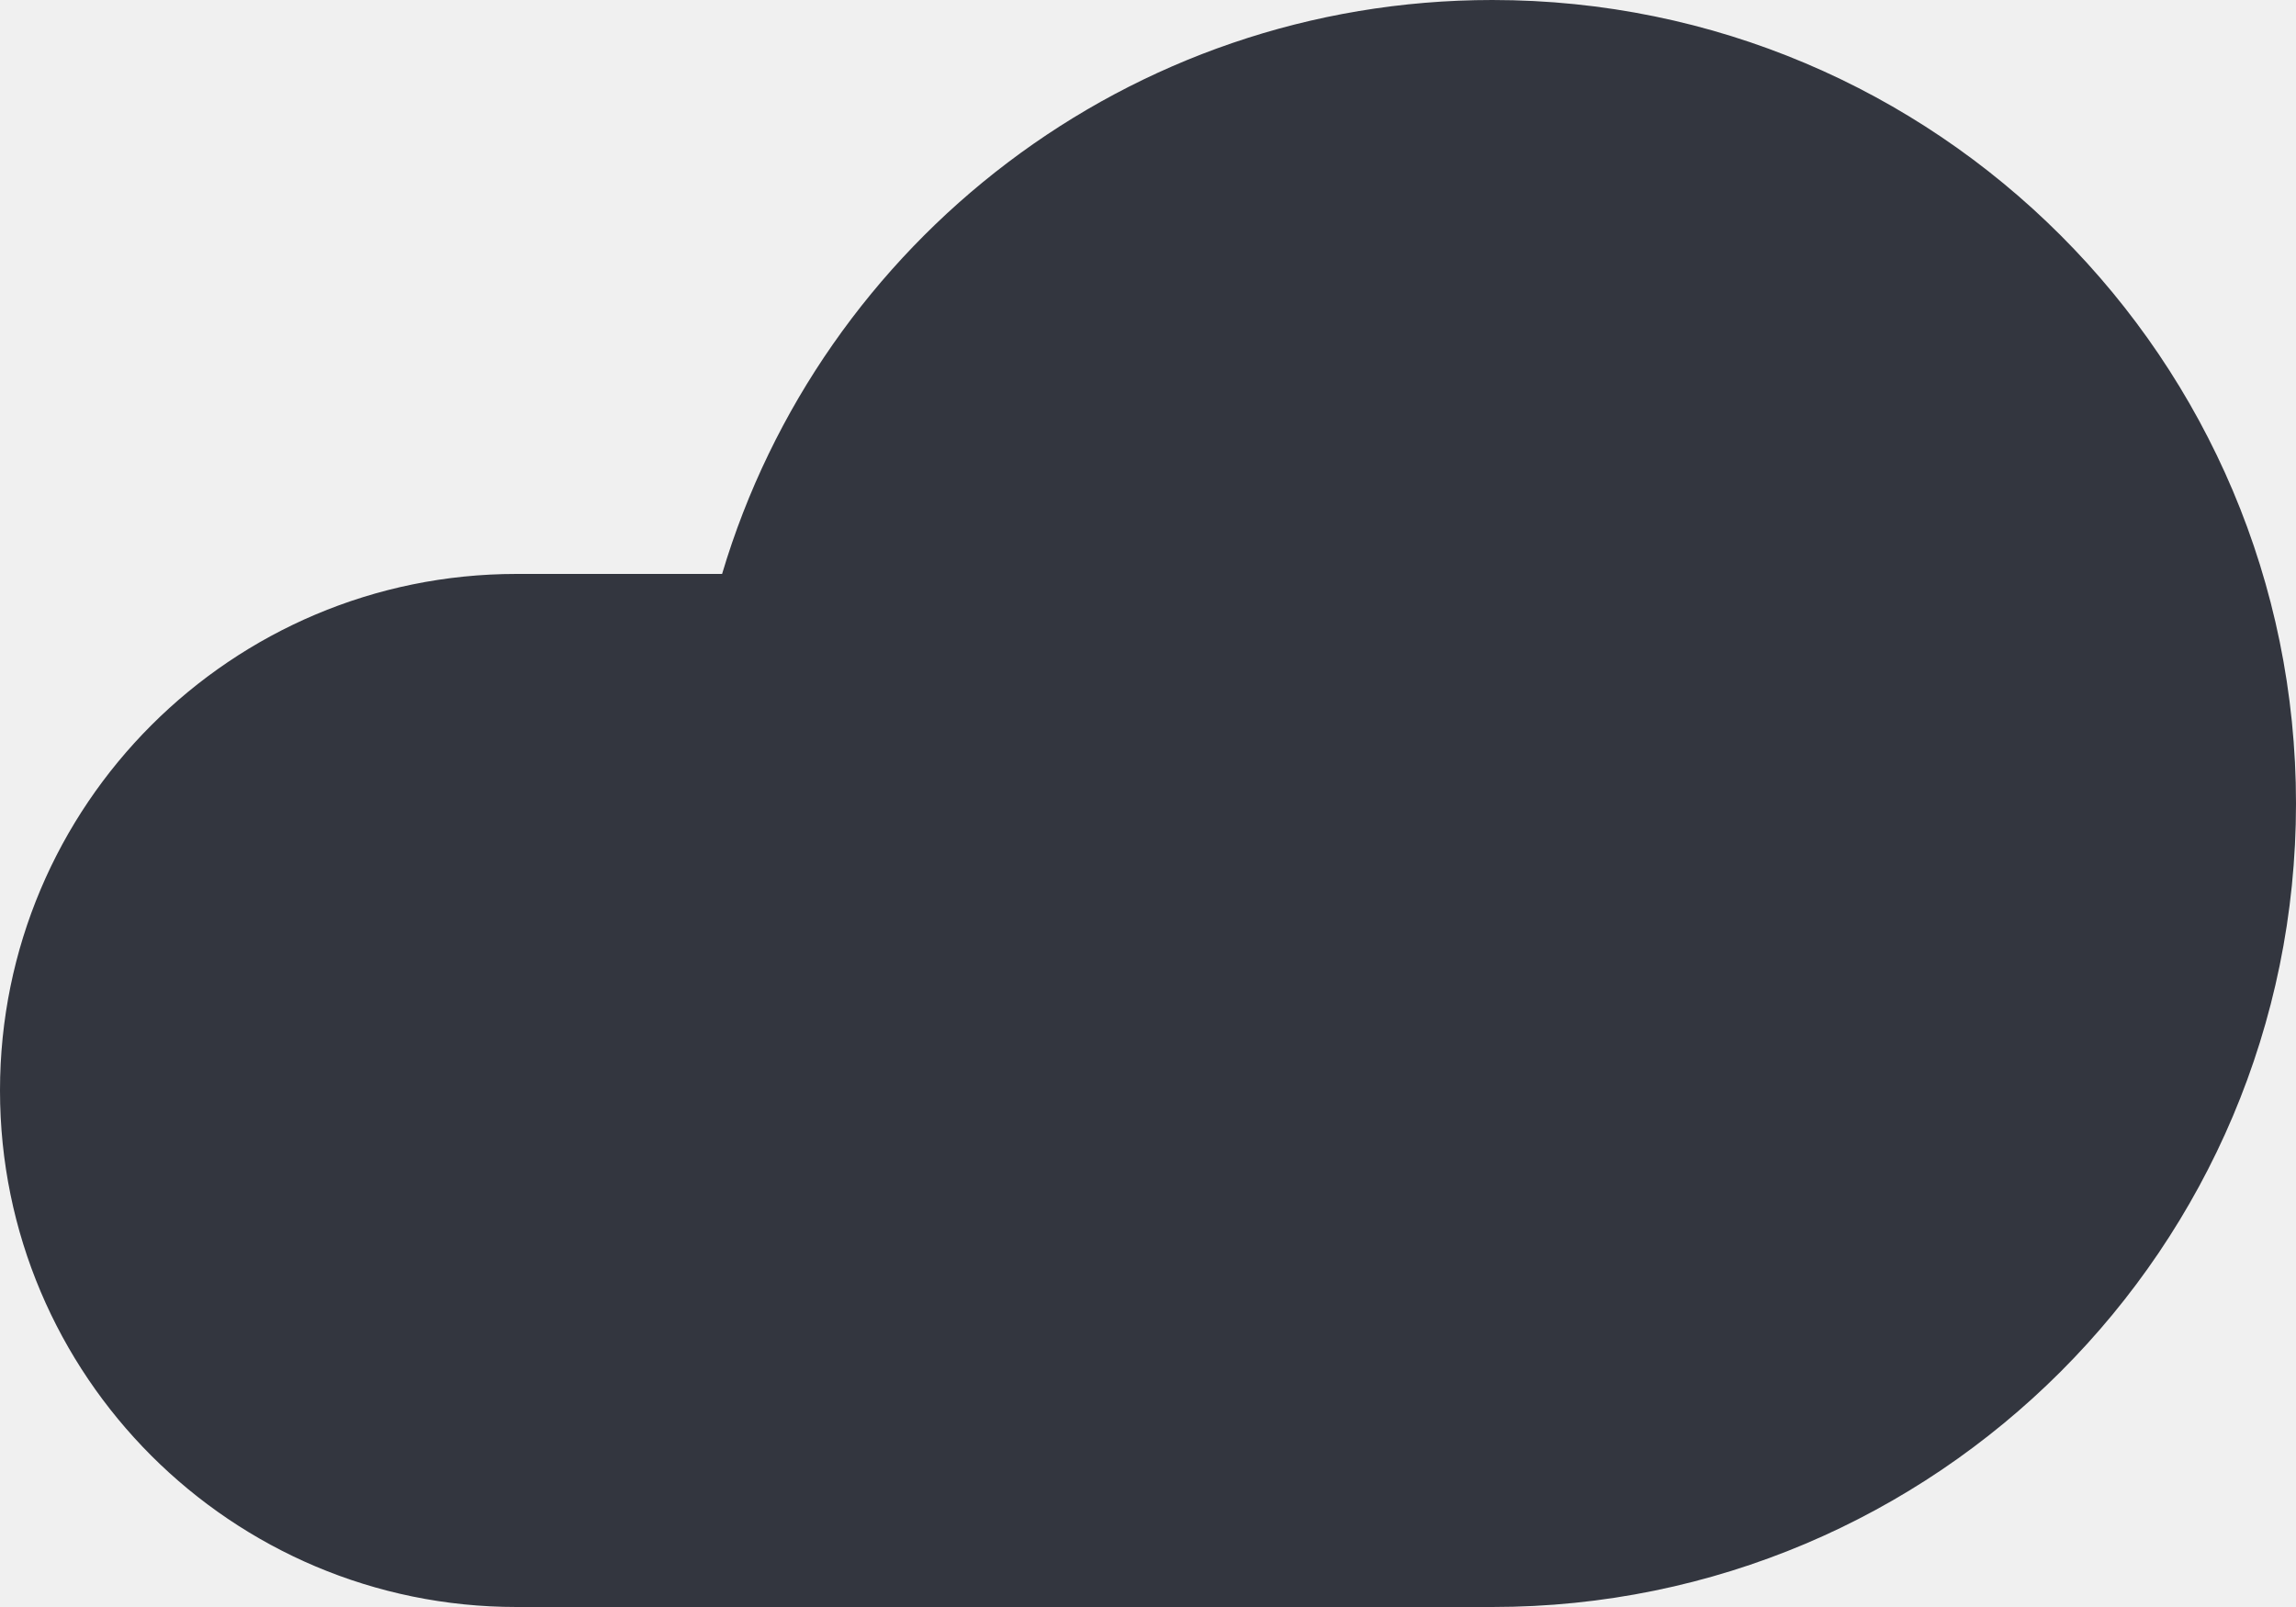
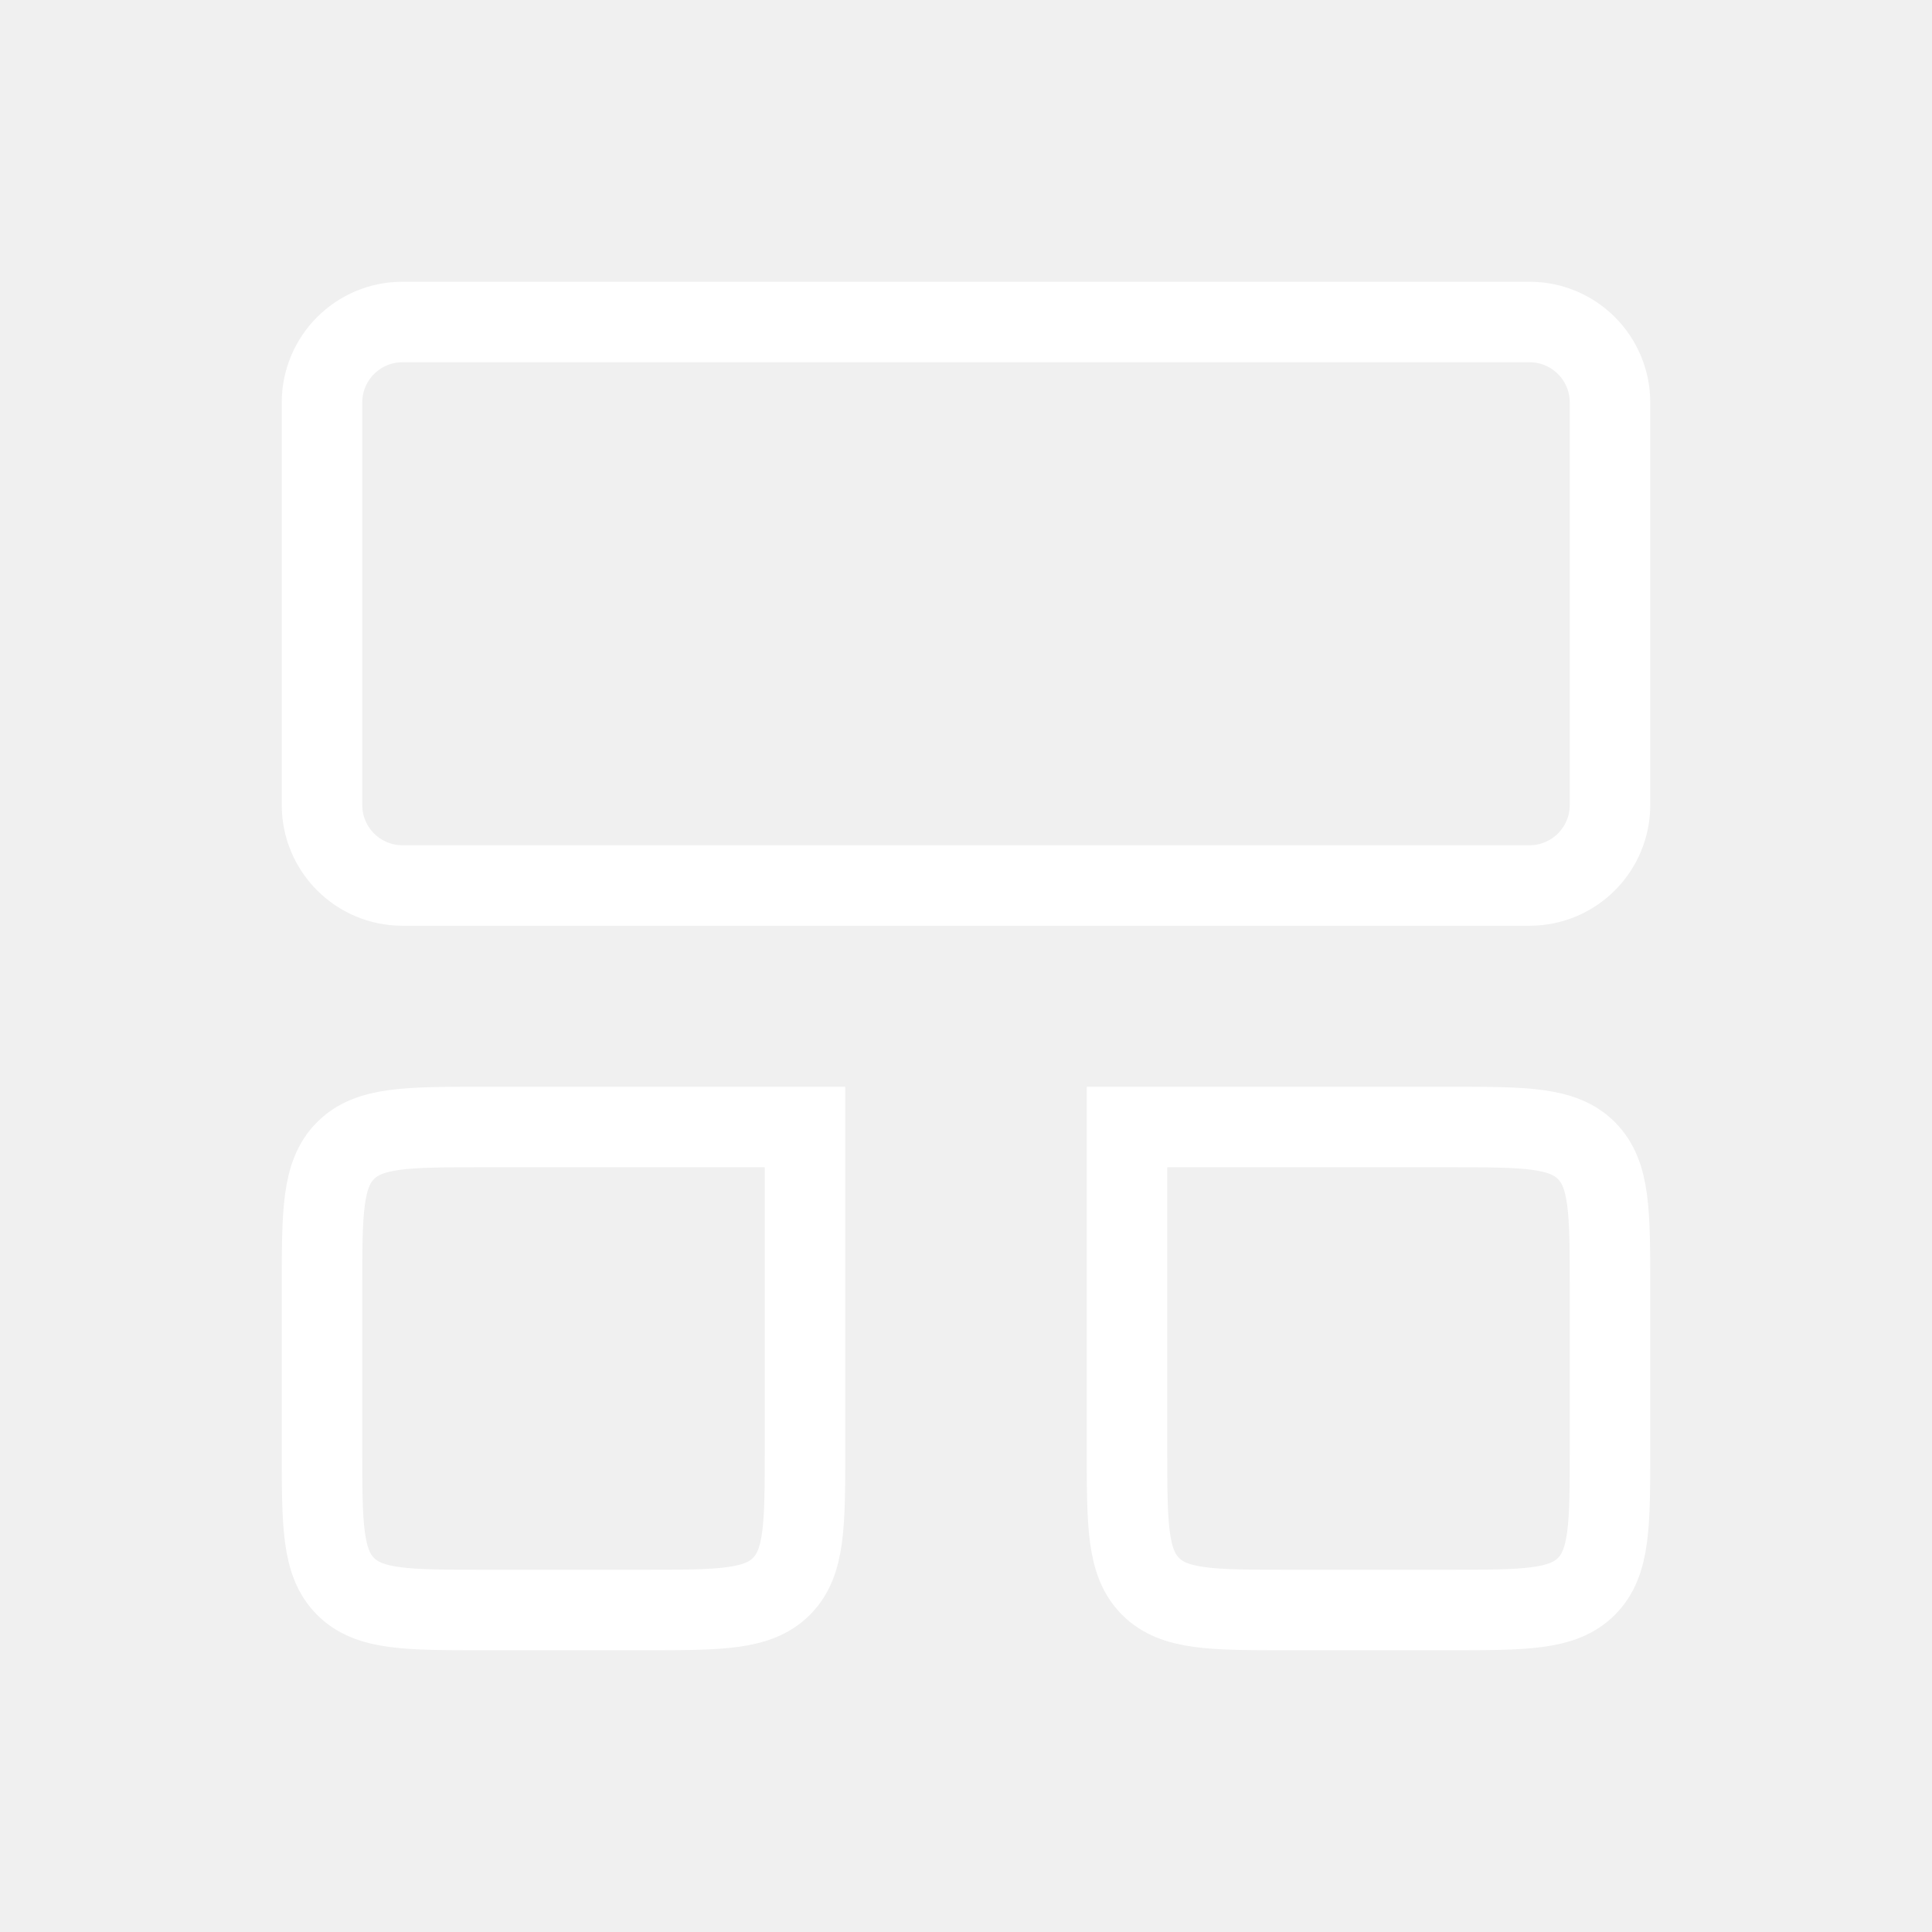
- <svg xmlns="http://www.w3.org/2000/svg" width="20" height="14" viewBox="0 0 20 14" fill="none">
-   <path fill-rule="evenodd" clip-rule="evenodd" d="M6.29 5C7.15 2.109 9.829 0 13 0C16.866 0 20 3.134 20 7C20 10.866 16.866 14 13 14H4.5C2.015 14 0 11.985 0 9.5C0 7.015 2.015 5 4.5 5H6.29Z" fill="#33363F" />
+ <svg xmlns="http://www.w3.org/2000/svg" width="24" height="24" viewBox="0 0 24 24" fill="none">
+   <rect x="4" y="4" width="16" height="7" rx="1" stroke="white" />
+   <path d="M4 16C4 15.057 4 14.586 4.293 14.293C4.586 14 5.057 14 6 14H10V18C10 18.943 10 19.414 9.707 19.707C9.414 20 8.943 20 8 20H6C5.057 20 4.586 20 4.293 19.707C4 19.414 4 18.943 4 18V16Z" stroke="white" />
+   <path d="M14 14H18C18.943 14 19.414 14 19.707 14.293C20 14.586 20 15.057 20 16V18C20 18.943 20 19.414 19.707 19.707C19.414 20 18.943 20 18 20H16C15.057 20 14.586 20 14.293 19.707C14 19.414 14 18.943 14 18V14Z" stroke="white" />
</svg>
